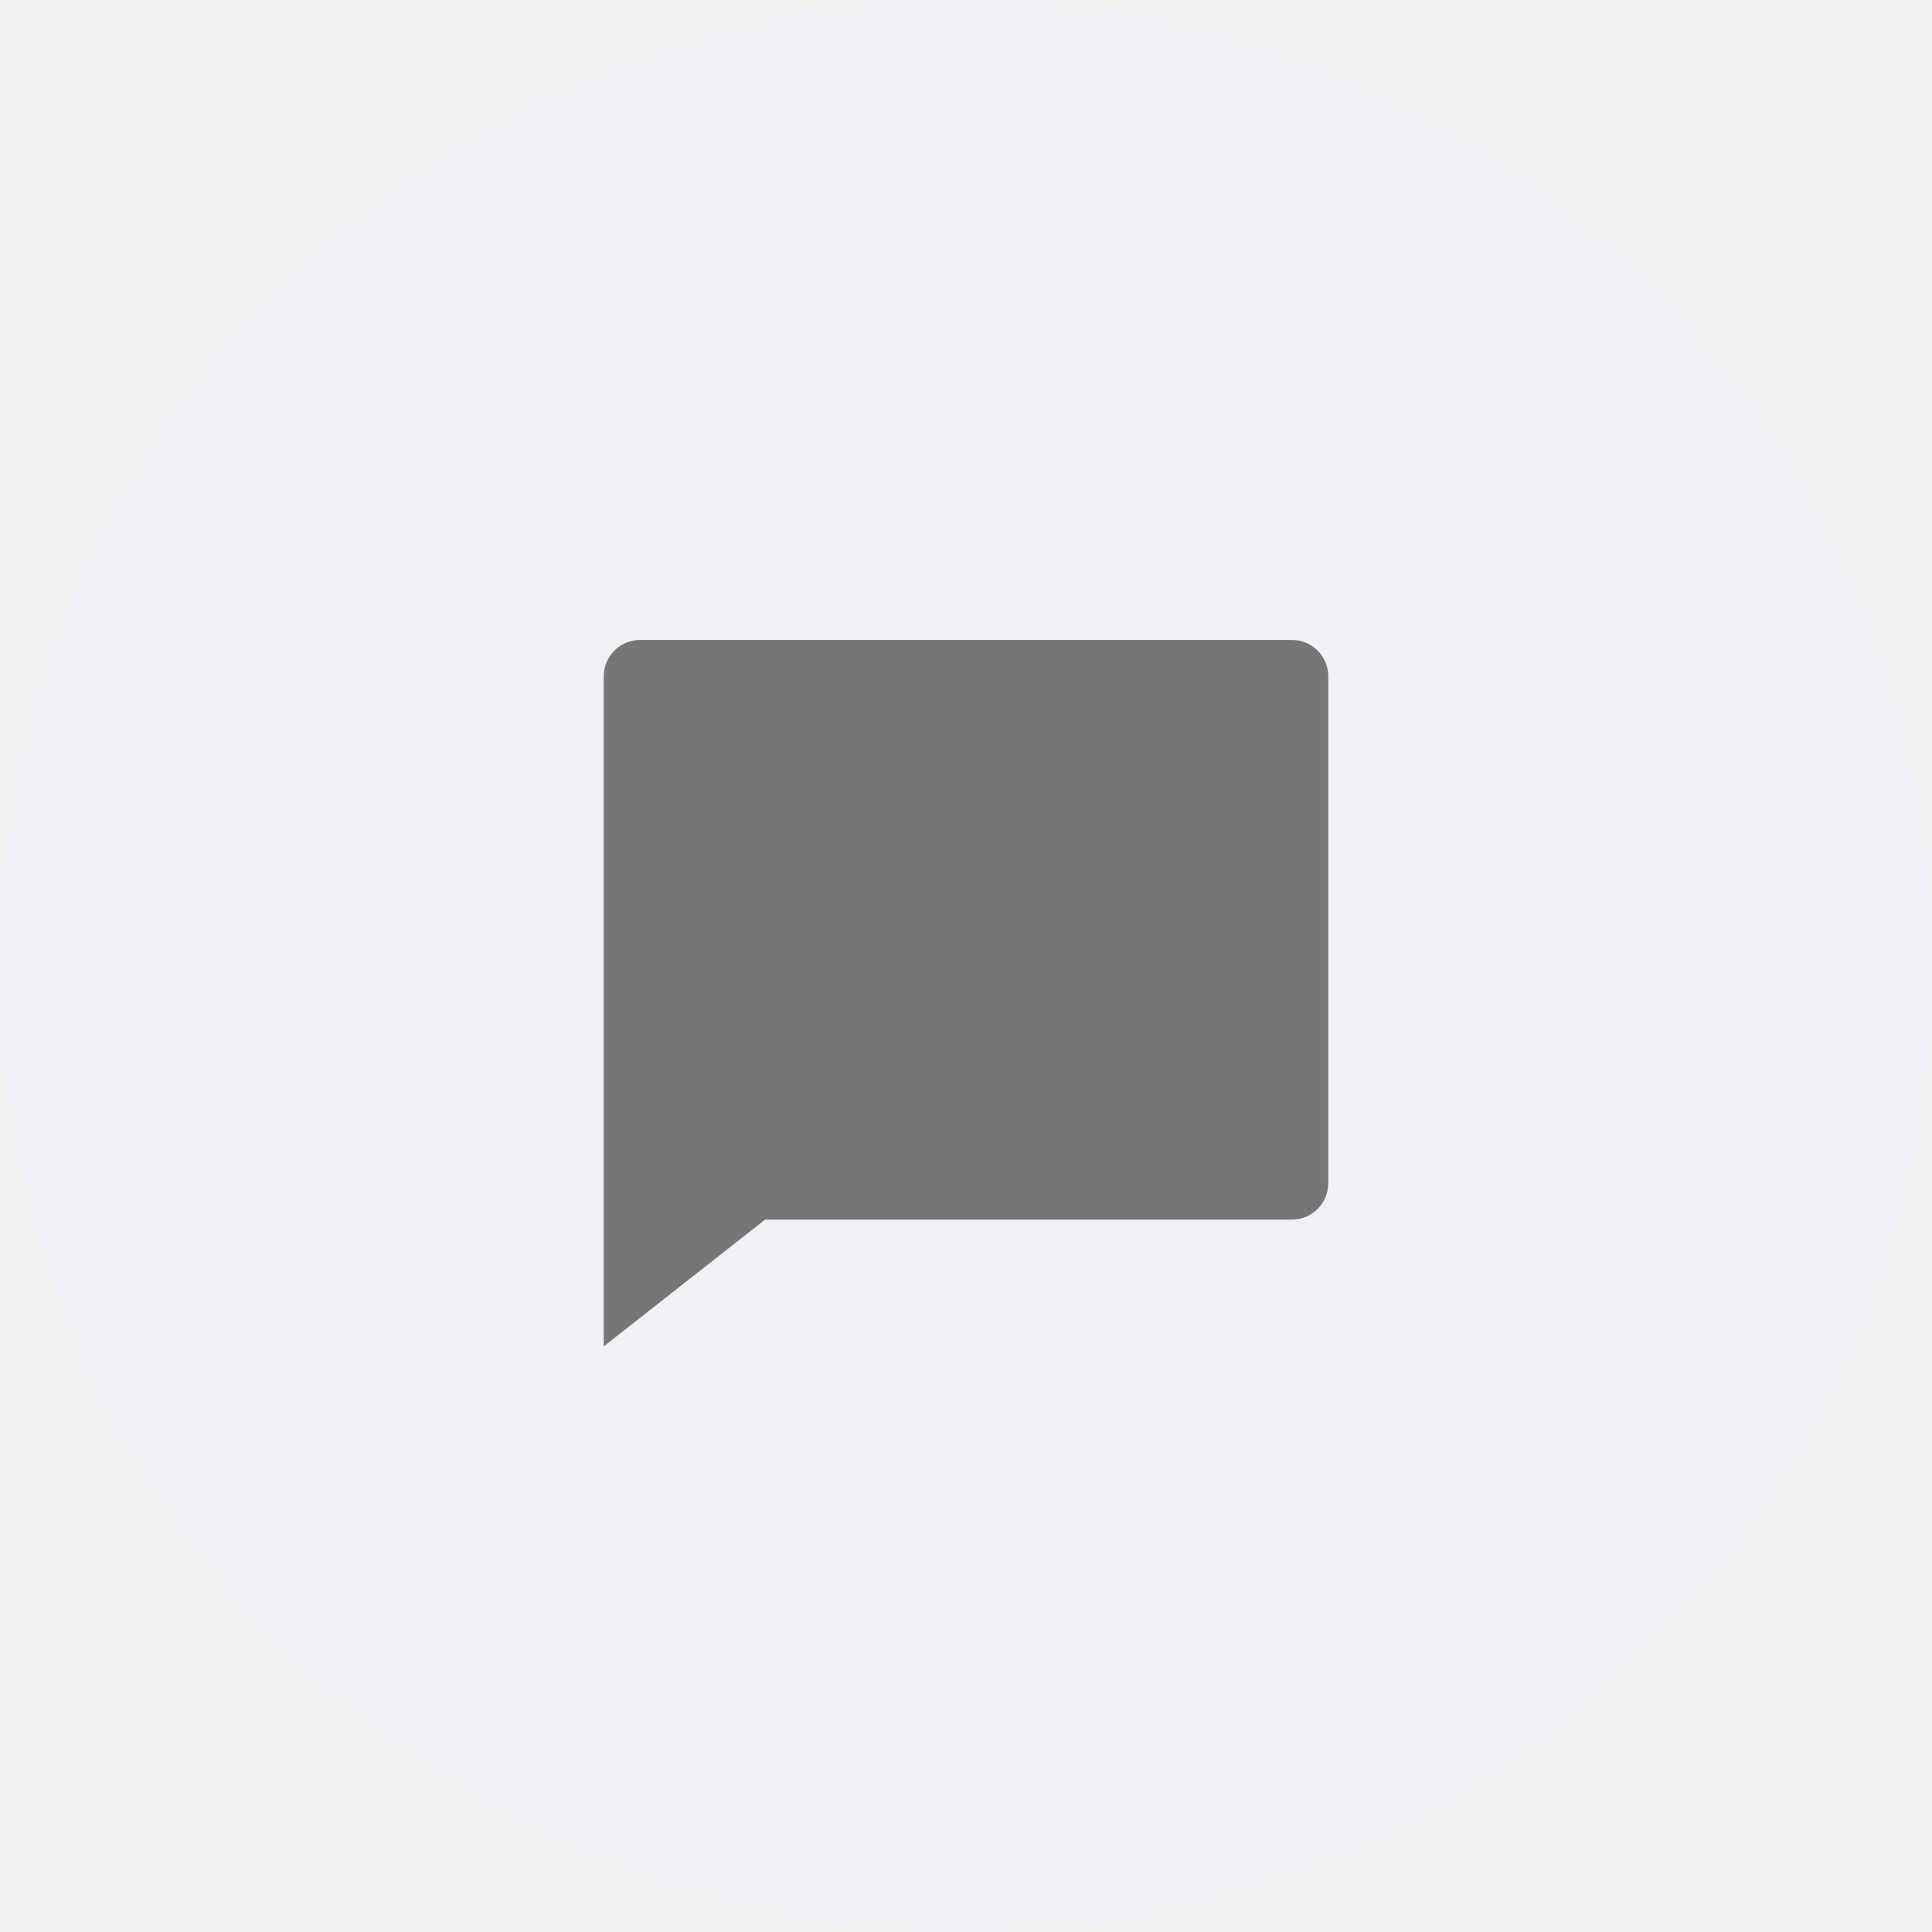
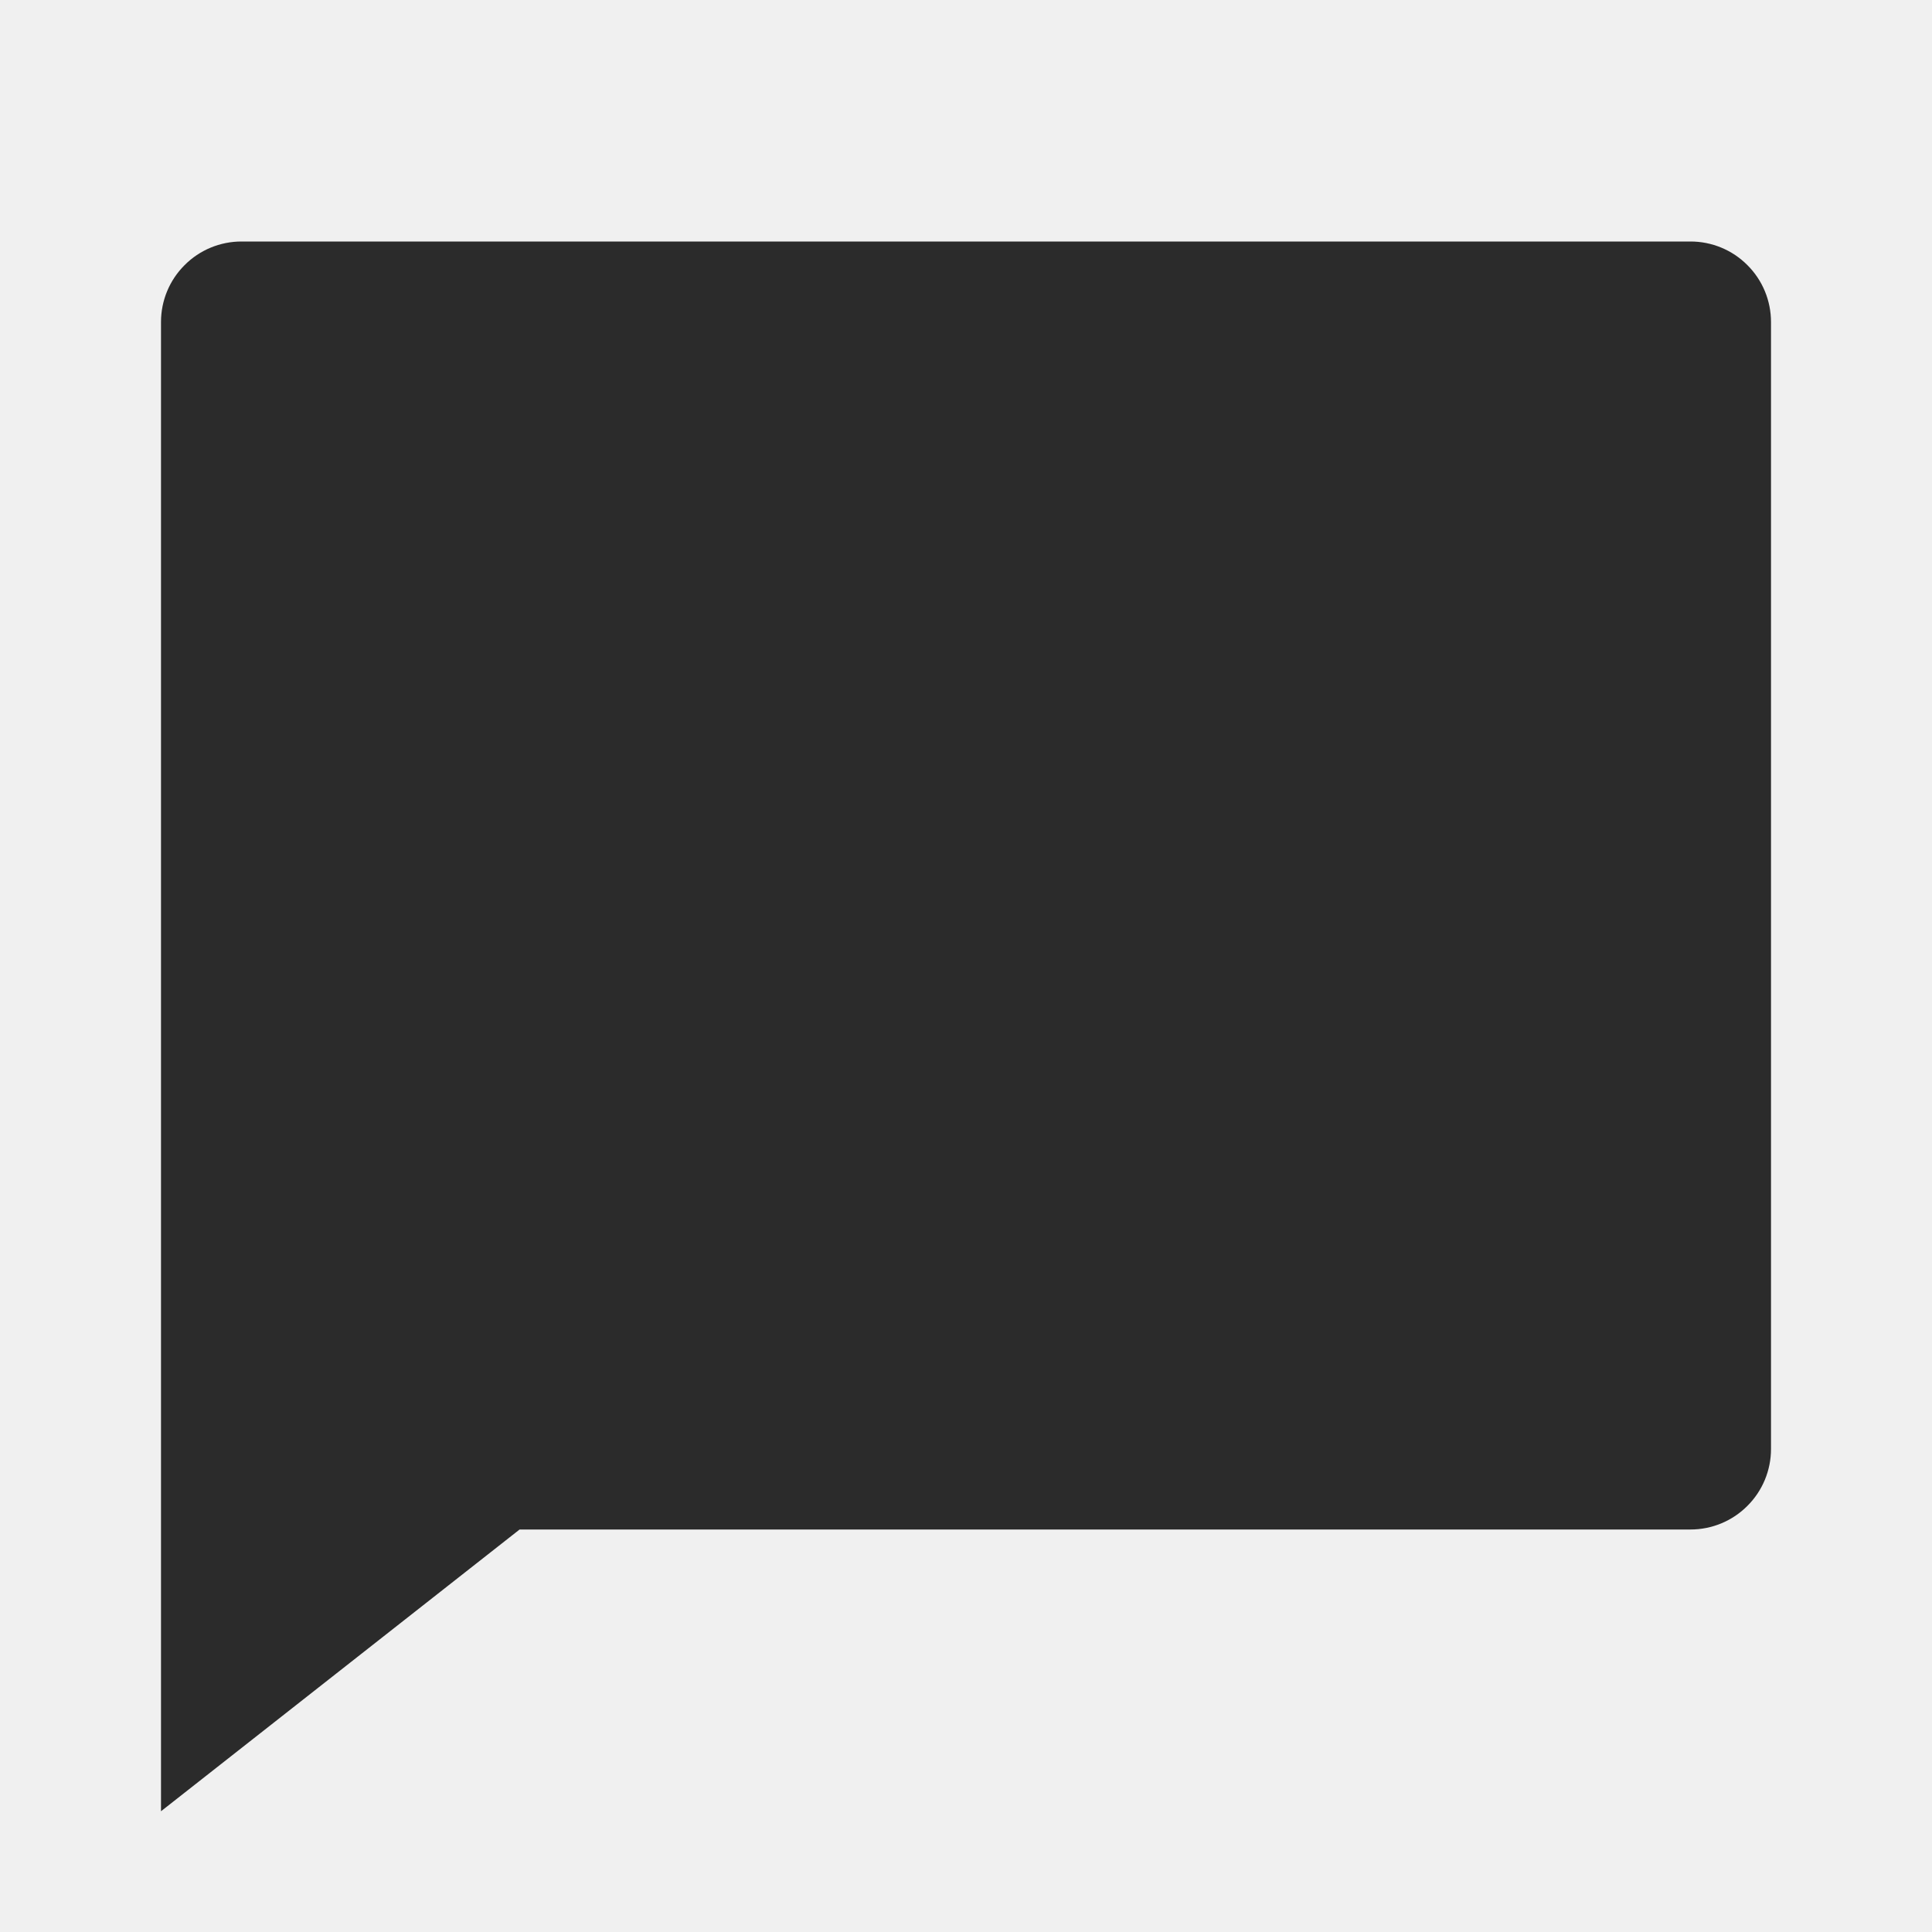
- <svg xmlns="http://www.w3.org/2000/svg" width="40" height="40" viewBox="0 0 40 40" fill="none">
-   <circle cx="20" cy="20" r="20" fill="#F0F0F6" />
-   <g clip-path="url(#clip0_2_606)">
-     <path d="M15.841 25.25L12.5 27.875V14C12.5 13.801 12.579 13.61 12.72 13.47C12.86 13.329 13.051 13.25 13.25 13.25H26.75C26.949 13.25 27.14 13.329 27.28 13.47C27.421 13.61 27.5 13.801 27.5 14V24.5C27.5 24.699 27.421 24.89 27.28 25.03C27.14 25.171 26.949 25.25 26.75 25.25H15.841Z" fill="#767676" />
+ <svg xmlns="http://www.w3.org/2000/svg" width="18" height="18" viewBox="0 0 18 18" fill="none">
+   <g clip-path="url(#clip0_3_213)">
+     <path d="M4.841 14.25L1.5 16.875V3C1.5 2.801 1.579 2.61 1.72 2.47C1.86 2.329 2.051 2.25 2.25 2.25H15.75C15.949 2.25 16.14 2.329 16.28 2.47C16.421 2.61 16.5 2.801 16.5 3V13.5C16.5 13.699 16.421 13.89 16.28 14.03C16.14 14.171 15.949 14.25 15.75 14.25H4.841Z" fill="#2B2B2B" />
  </g>
  <defs>
-     <clipPath id="clip0_2_606">
-       <rect width="18" height="18" fill="white" transform="translate(11 11)" />
+     <clipPath id="clip0_3_213">
+       <rect width="18" height="18" fill="white" />
    </clipPath>
  </defs>
</svg>
